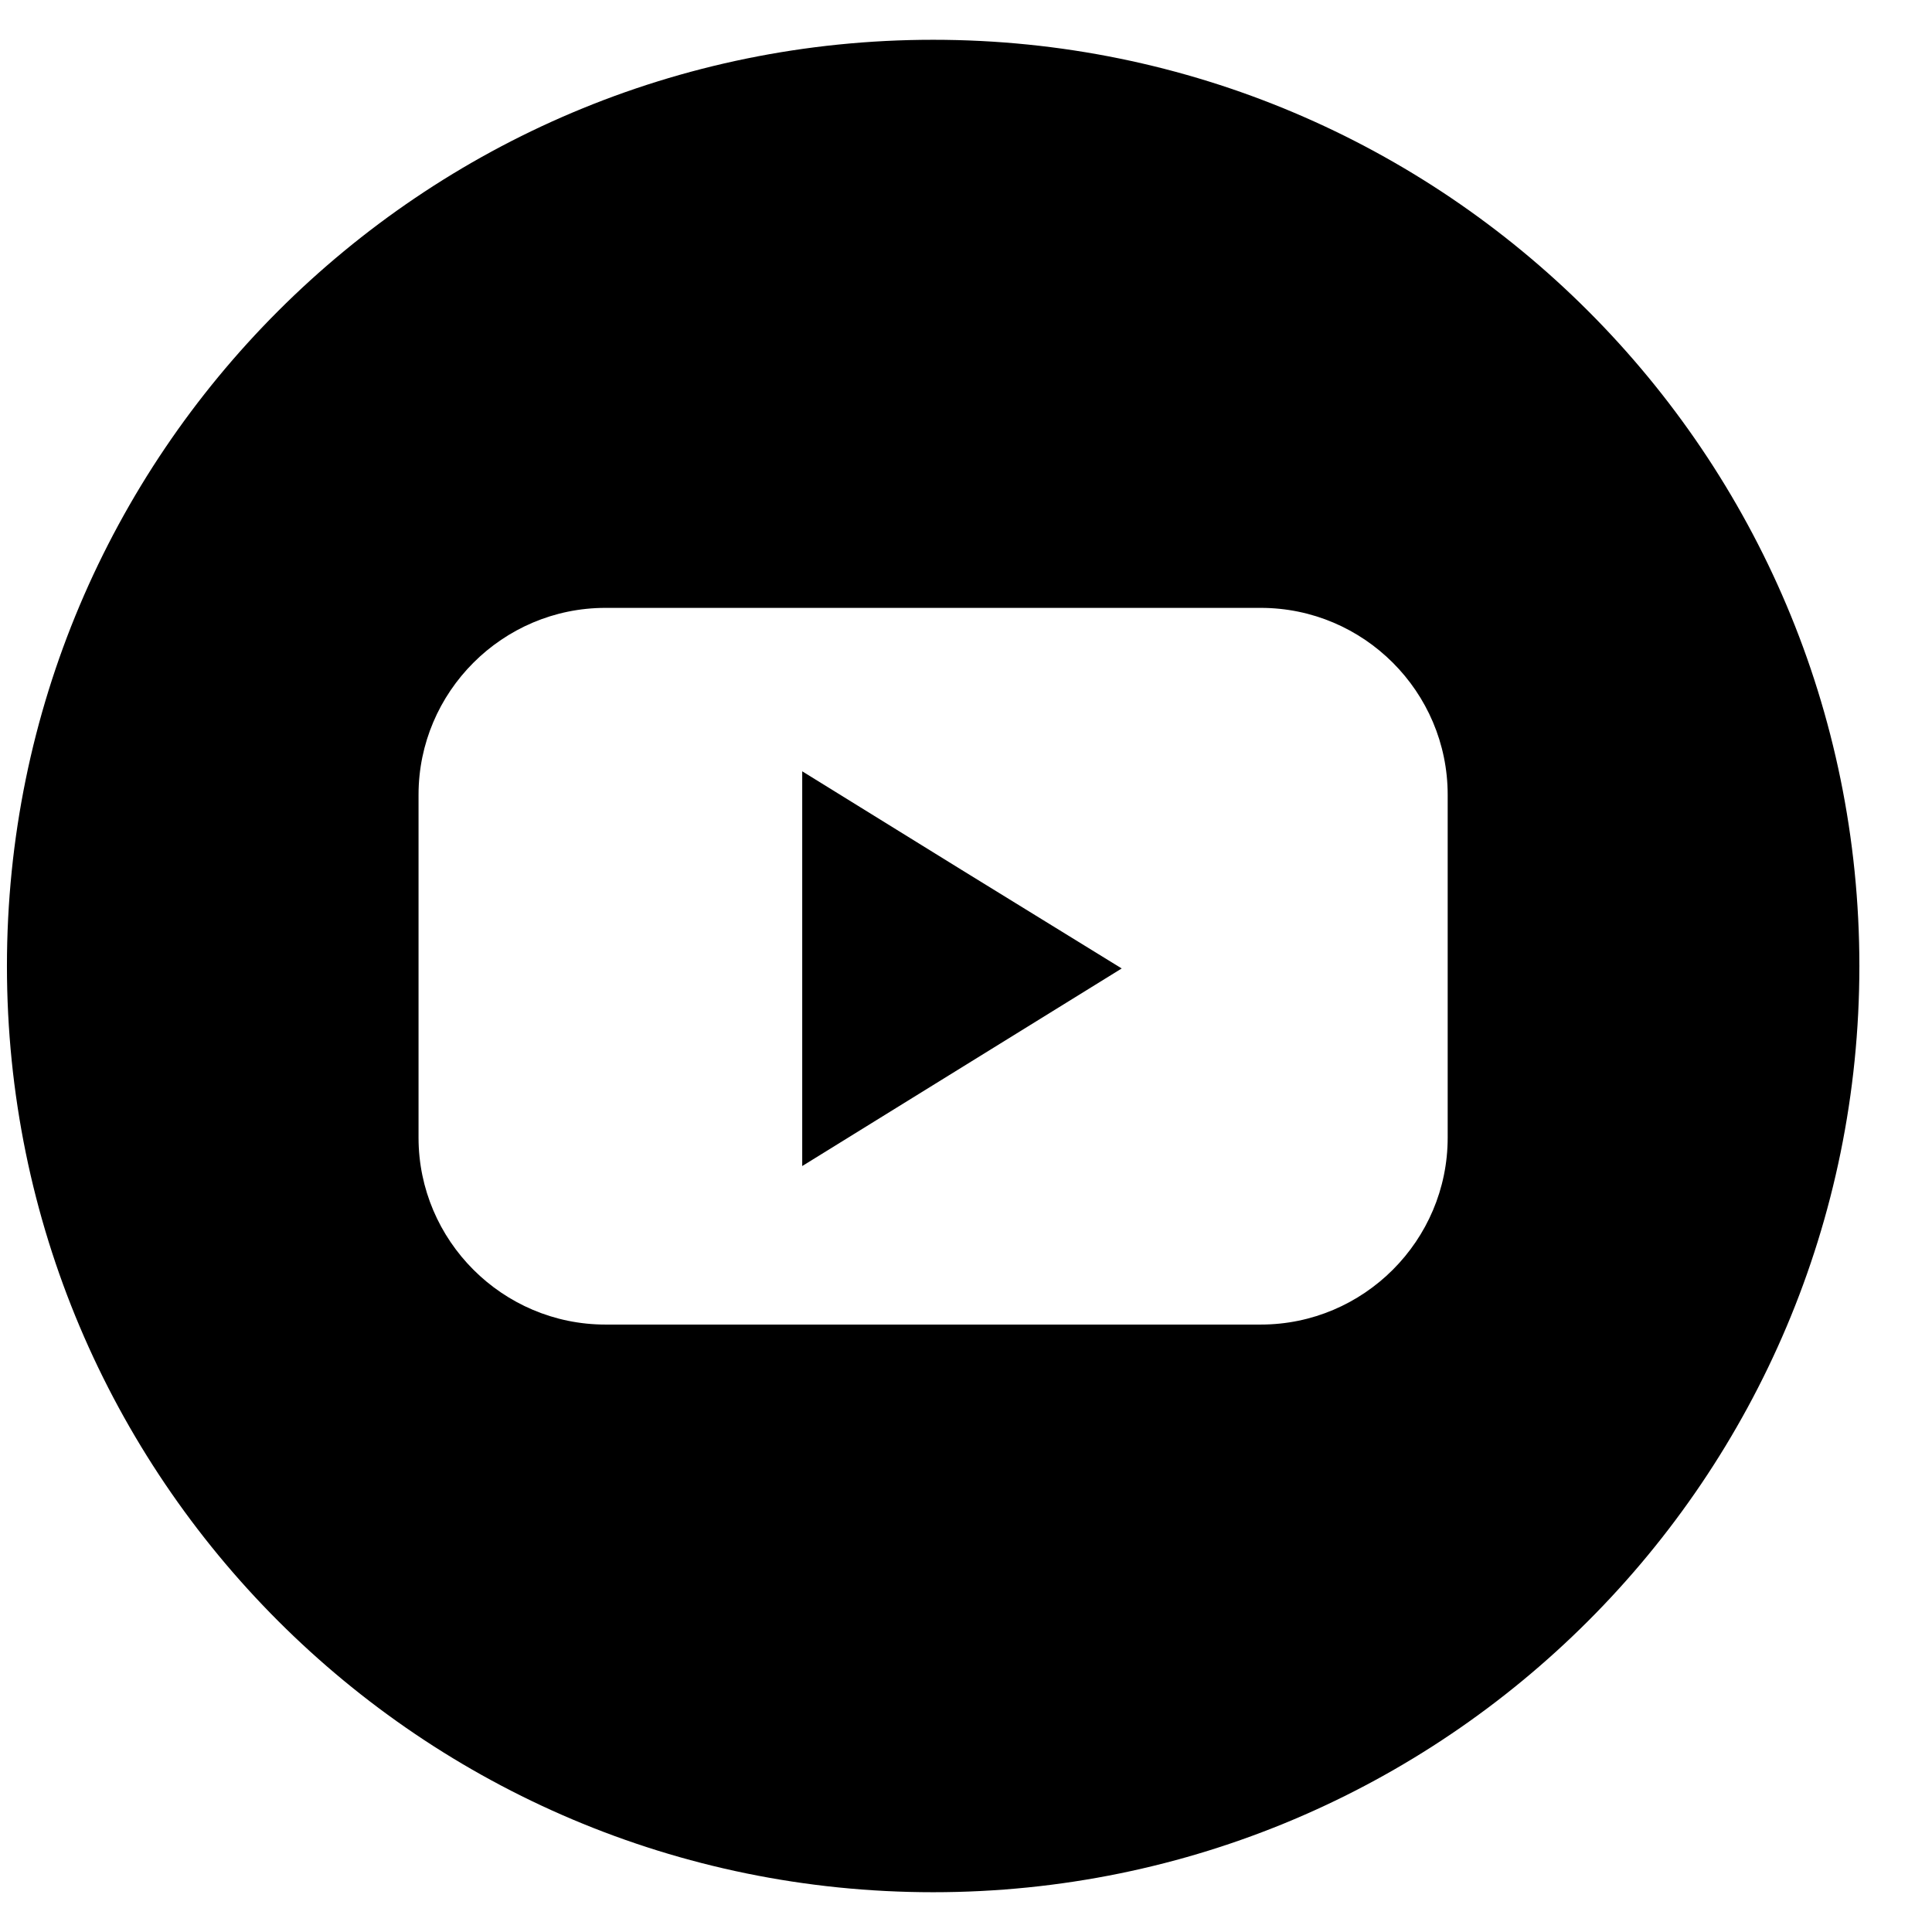
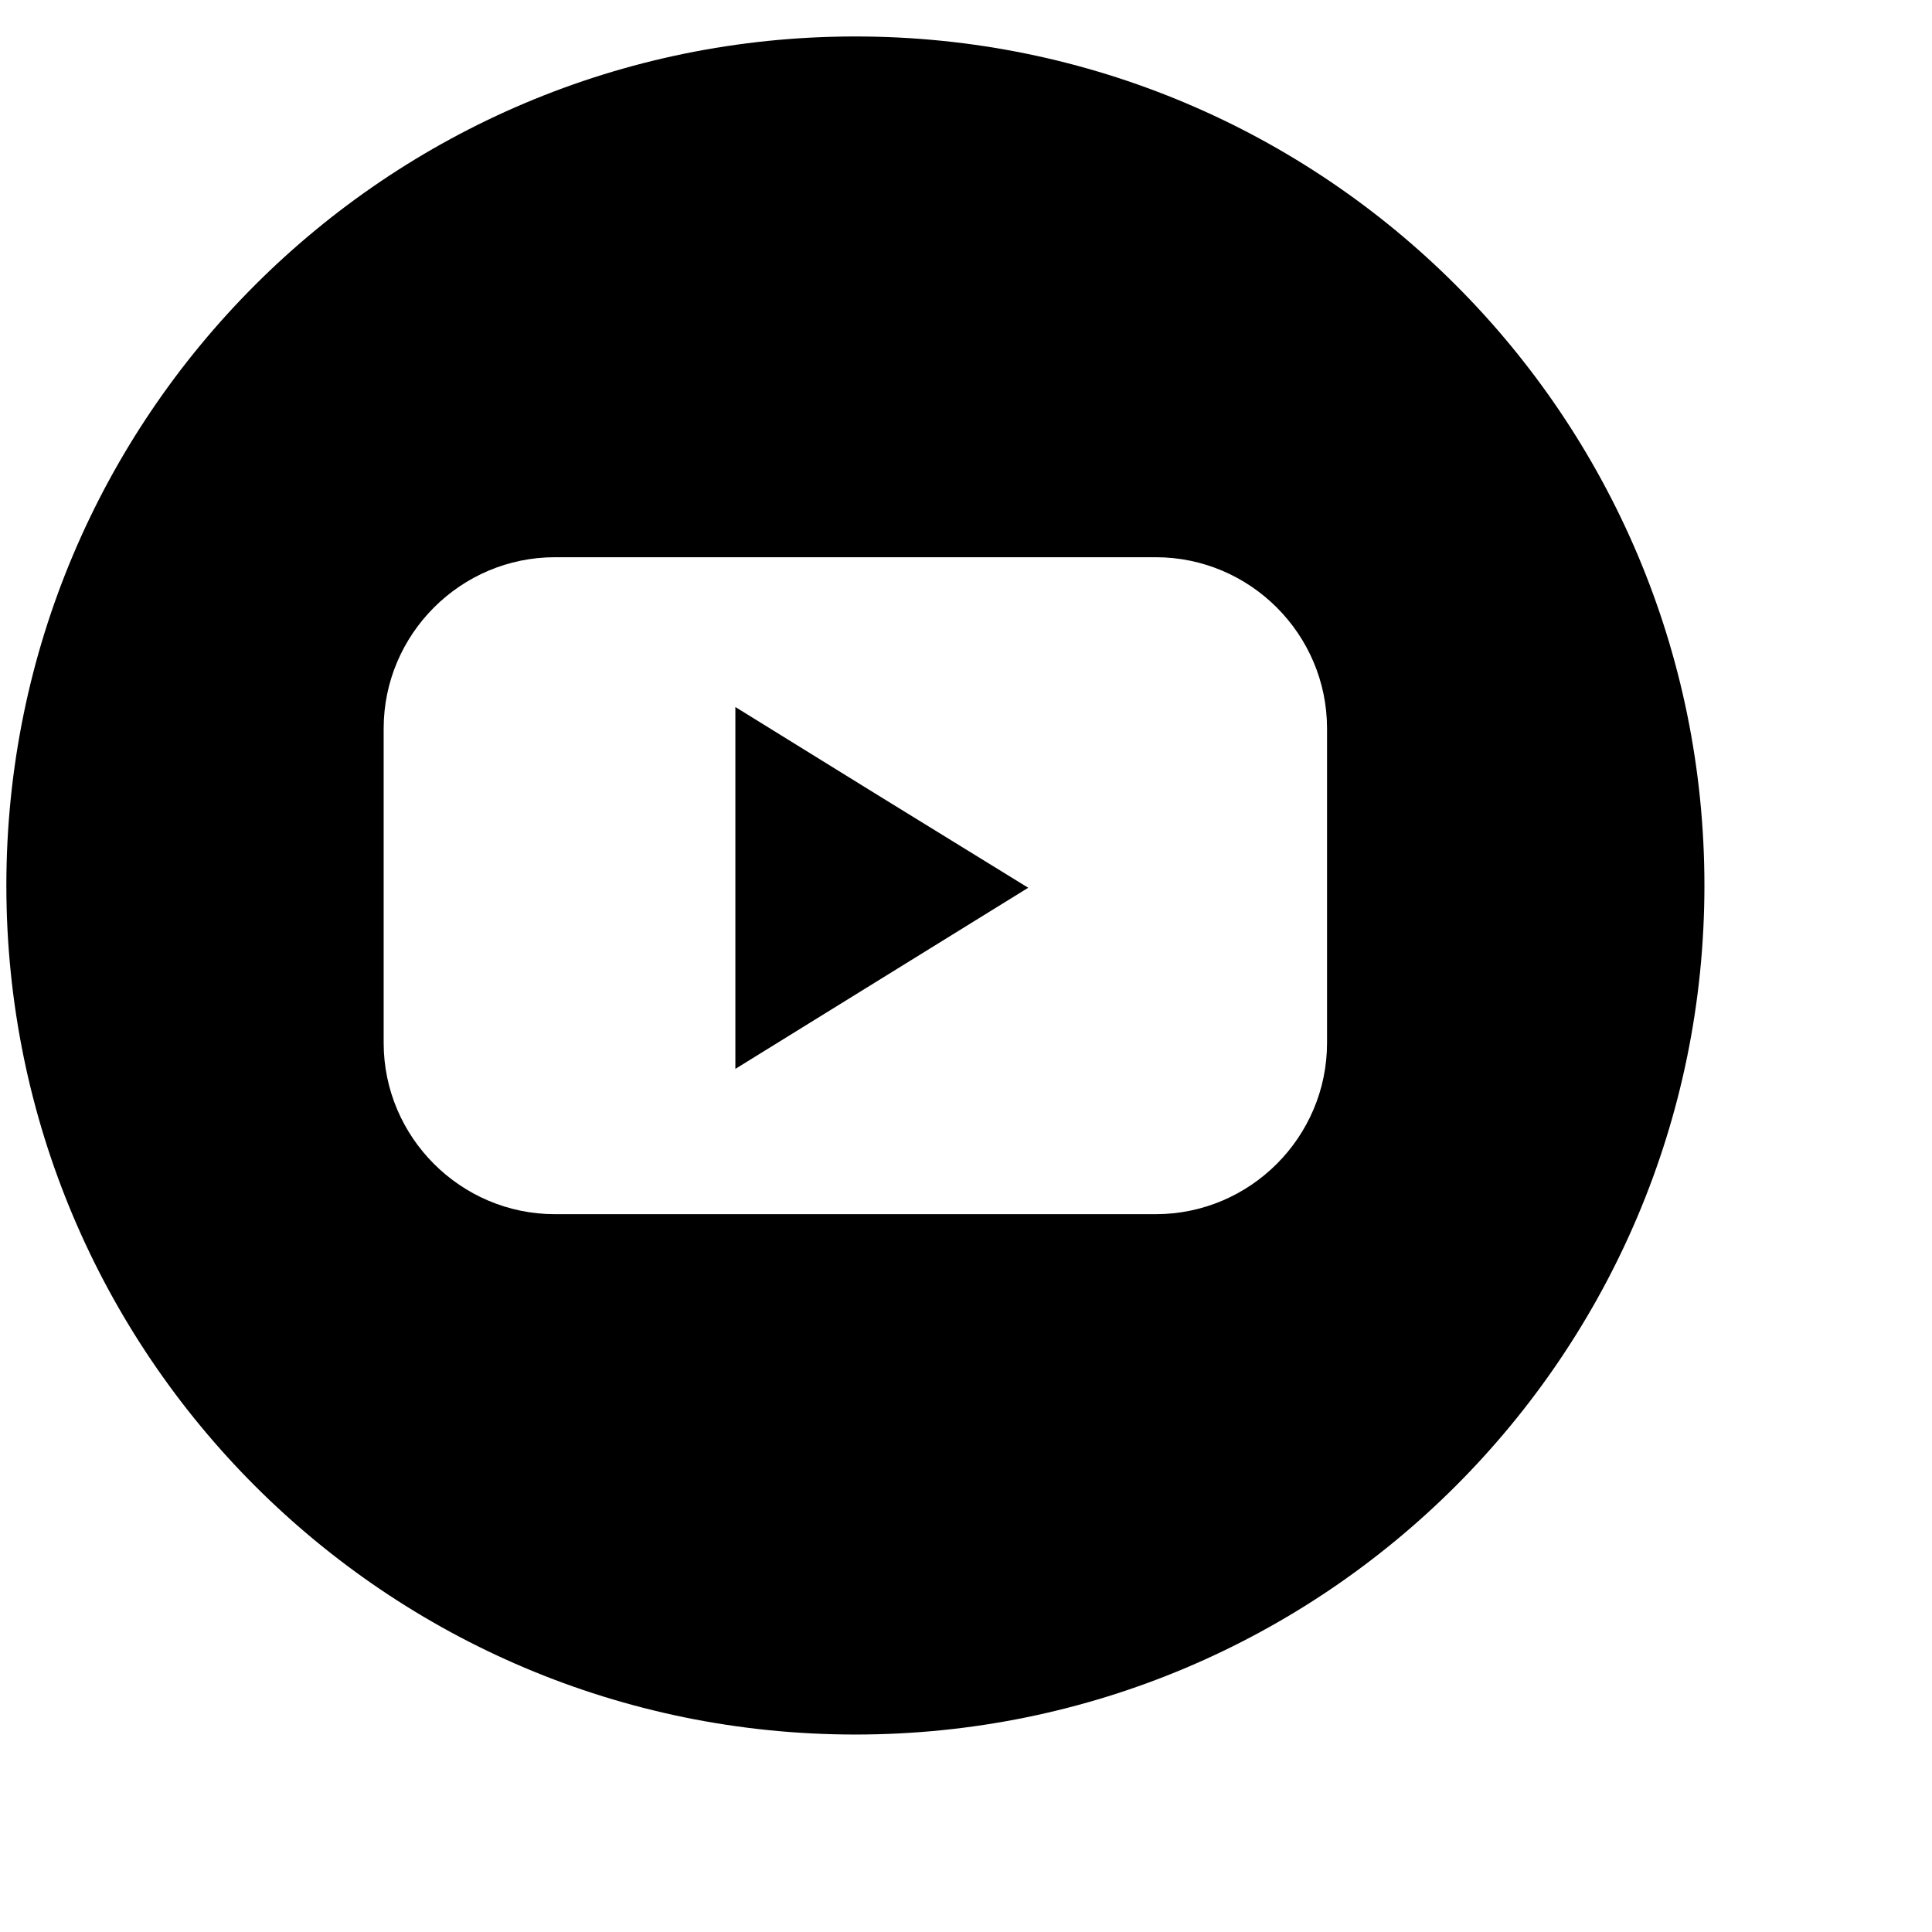
- <svg xmlns="http://www.w3.org/2000/svg" viewBox="0 0 22 22" fill="none">
-   <path d="M9.135 8.783V11.028V13.278L10.954 12.153L12.773 11.028L10.954 9.908L9.135 8.783Z" fill="currentColor" />
-   <path d="M10.626 0.453C4.799 0.453 0.079 5.173 0.079 11C0.079 16.827 4.799 21.547 10.626 21.547C16.452 21.547 21.173 16.827 21.173 11C21.173 5.173 16.452 0.453 10.626 0.453ZM16.485 12.955C16.485 14.127 15.529 15.083 14.357 15.083H6.894C5.723 15.083 4.766 14.127 4.766 12.955V9.05C4.766 7.878 5.723 6.922 6.894 6.922H14.357C15.529 6.922 16.485 7.878 16.485 9.05V12.955Z" fill="currentColor" />
+ <svg xmlns="http://www.w3.org/2000/svg" viewBox="0 0 24 24" fill="none">
+   <g transform="scale(1.12) md:translate(1,0)">
+     <path d="M9.135 8.783V11.028V13.278L10.954 12.153L12.773 11.028L10.954 9.908L9.135 8.783Z" fill="currentColor" />
+     <path d="M10.626 0.453C4.799 0.453 0.079 5.173 0.079 11C0.079 16.827 4.799 21.547 10.626 21.547C16.452 21.547 21.173 16.827 21.173 11C21.173 5.173 16.452 0.453 10.626 0.453ZM16.485 12.955C16.485 14.127 15.529 15.083 14.357 15.083H6.894C5.723 15.083 4.766 14.127 4.766 12.955V9.05C4.766 7.878 5.723 6.922 6.894 6.922H14.357C15.529 6.922 16.485 7.878 16.485 9.05V12.955Z" fill="currentColor" />
+   </g>
</svg>
